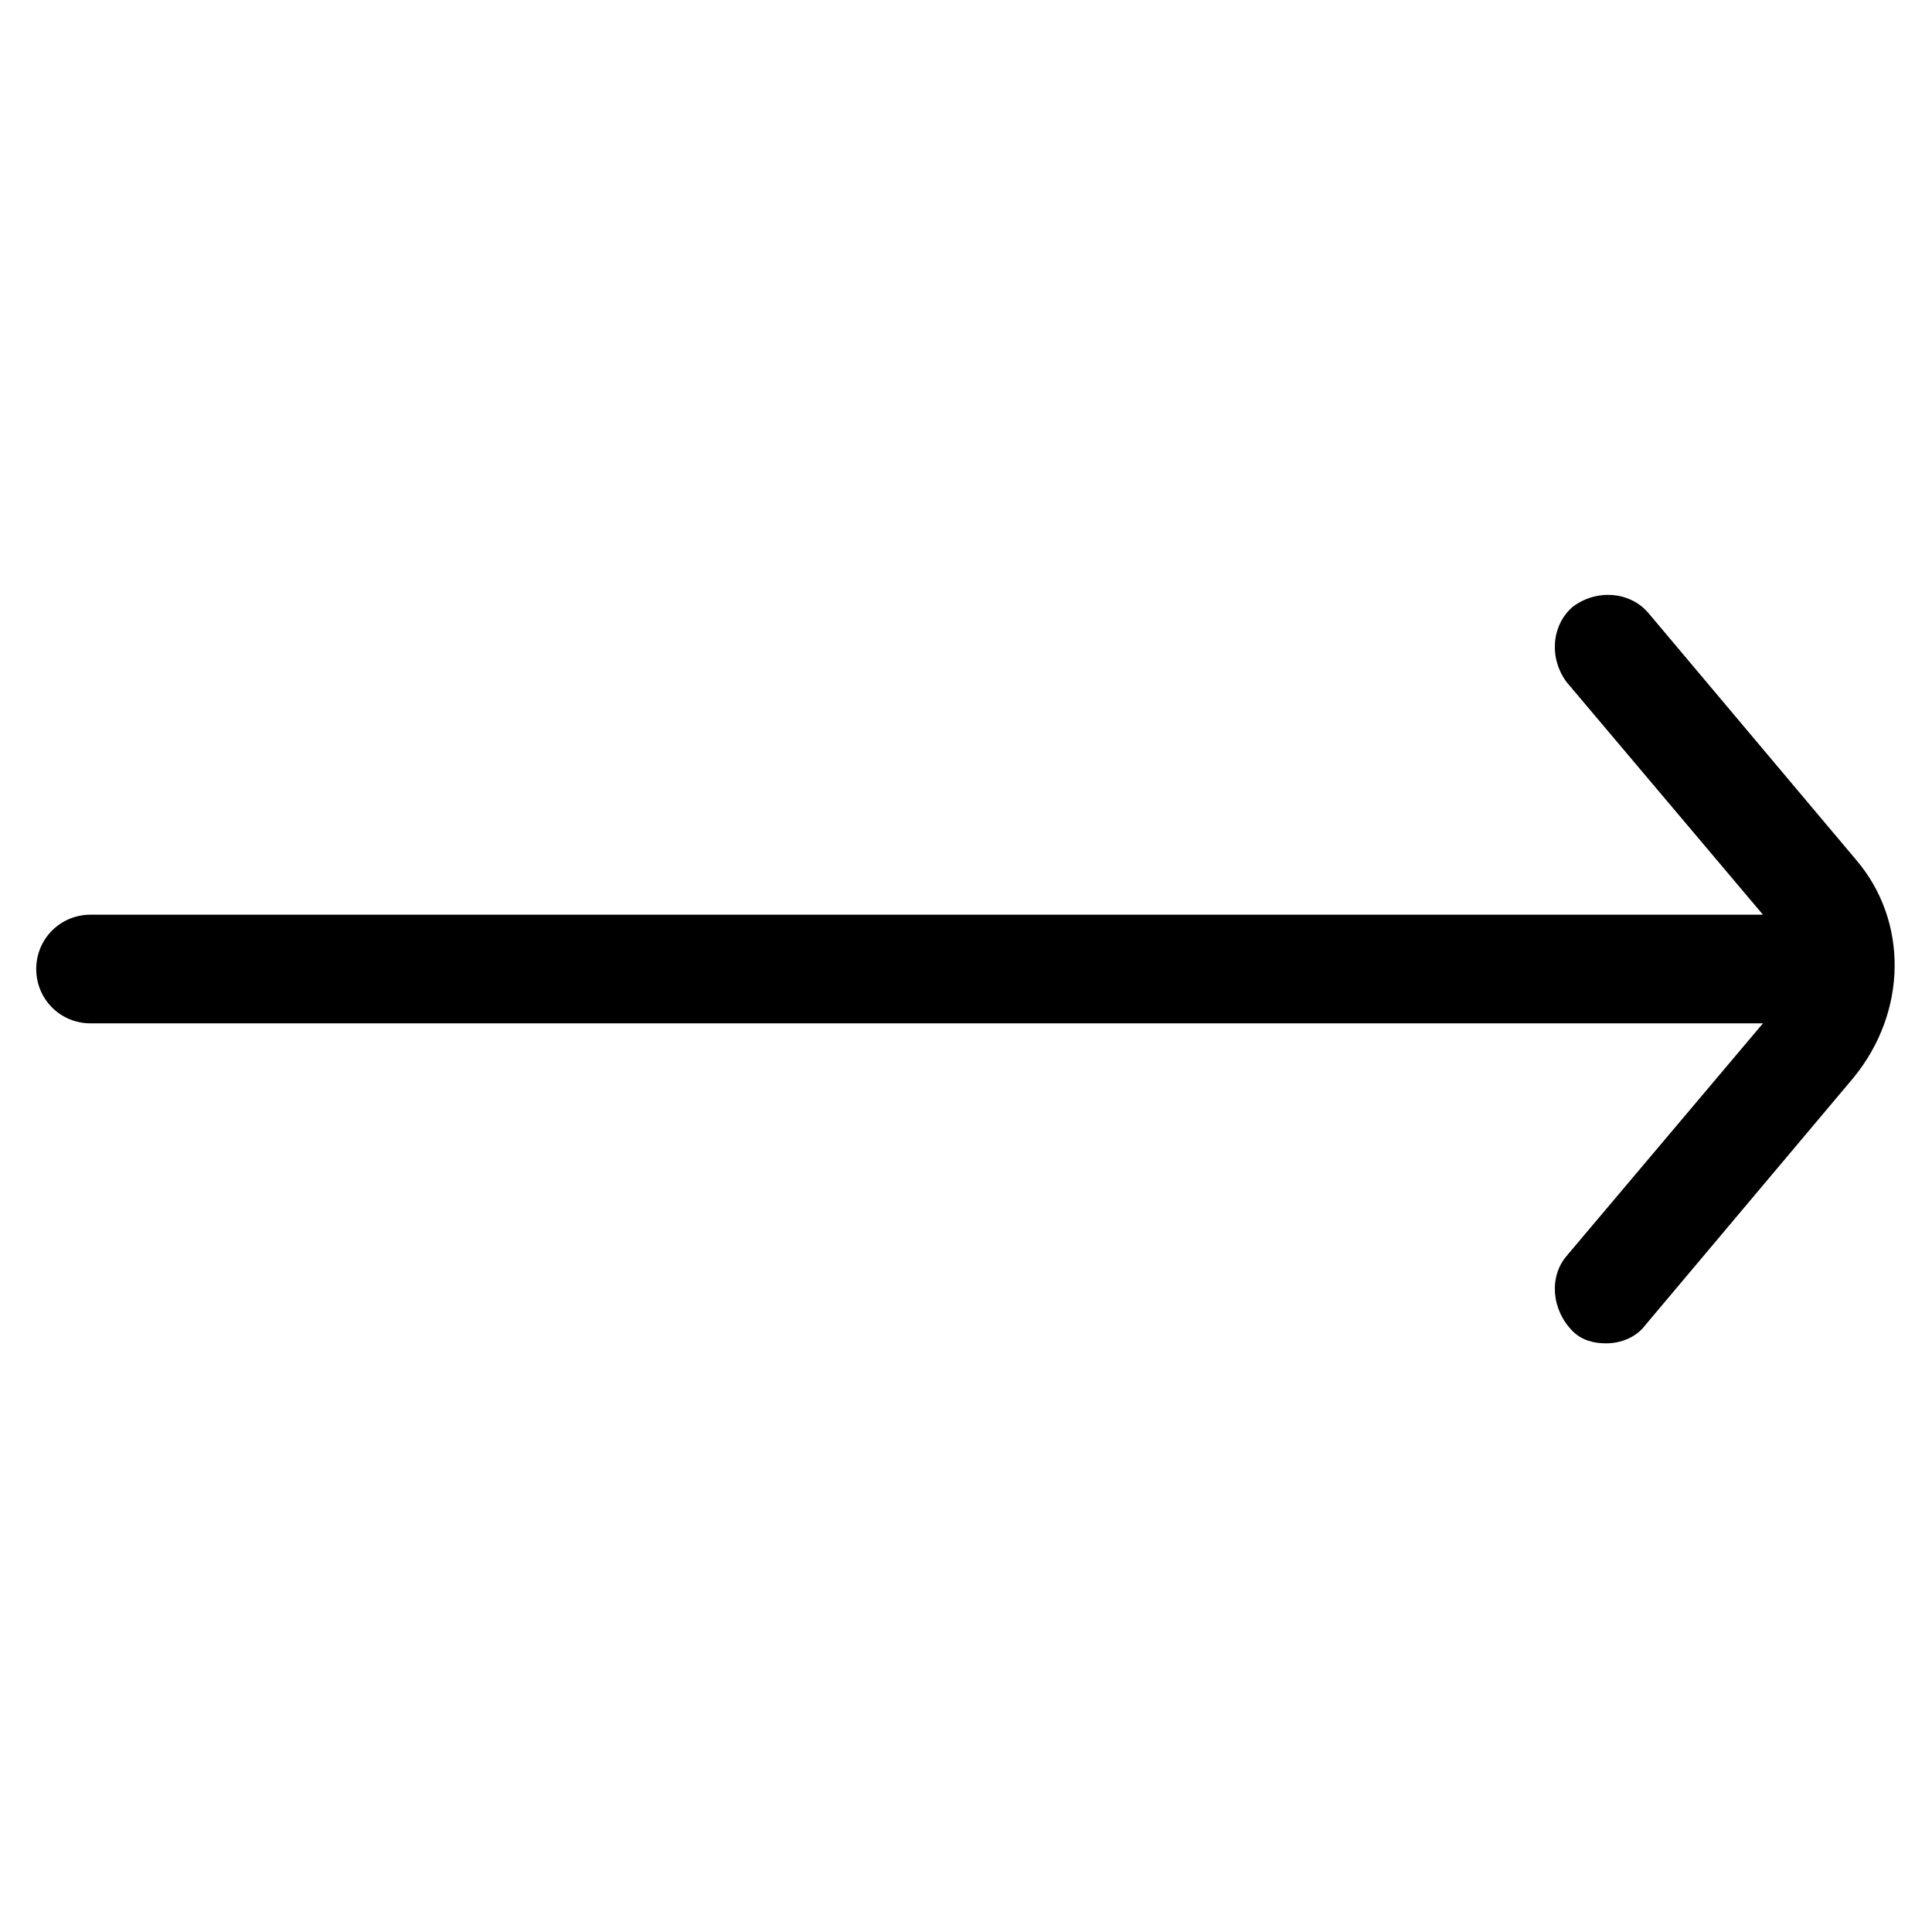
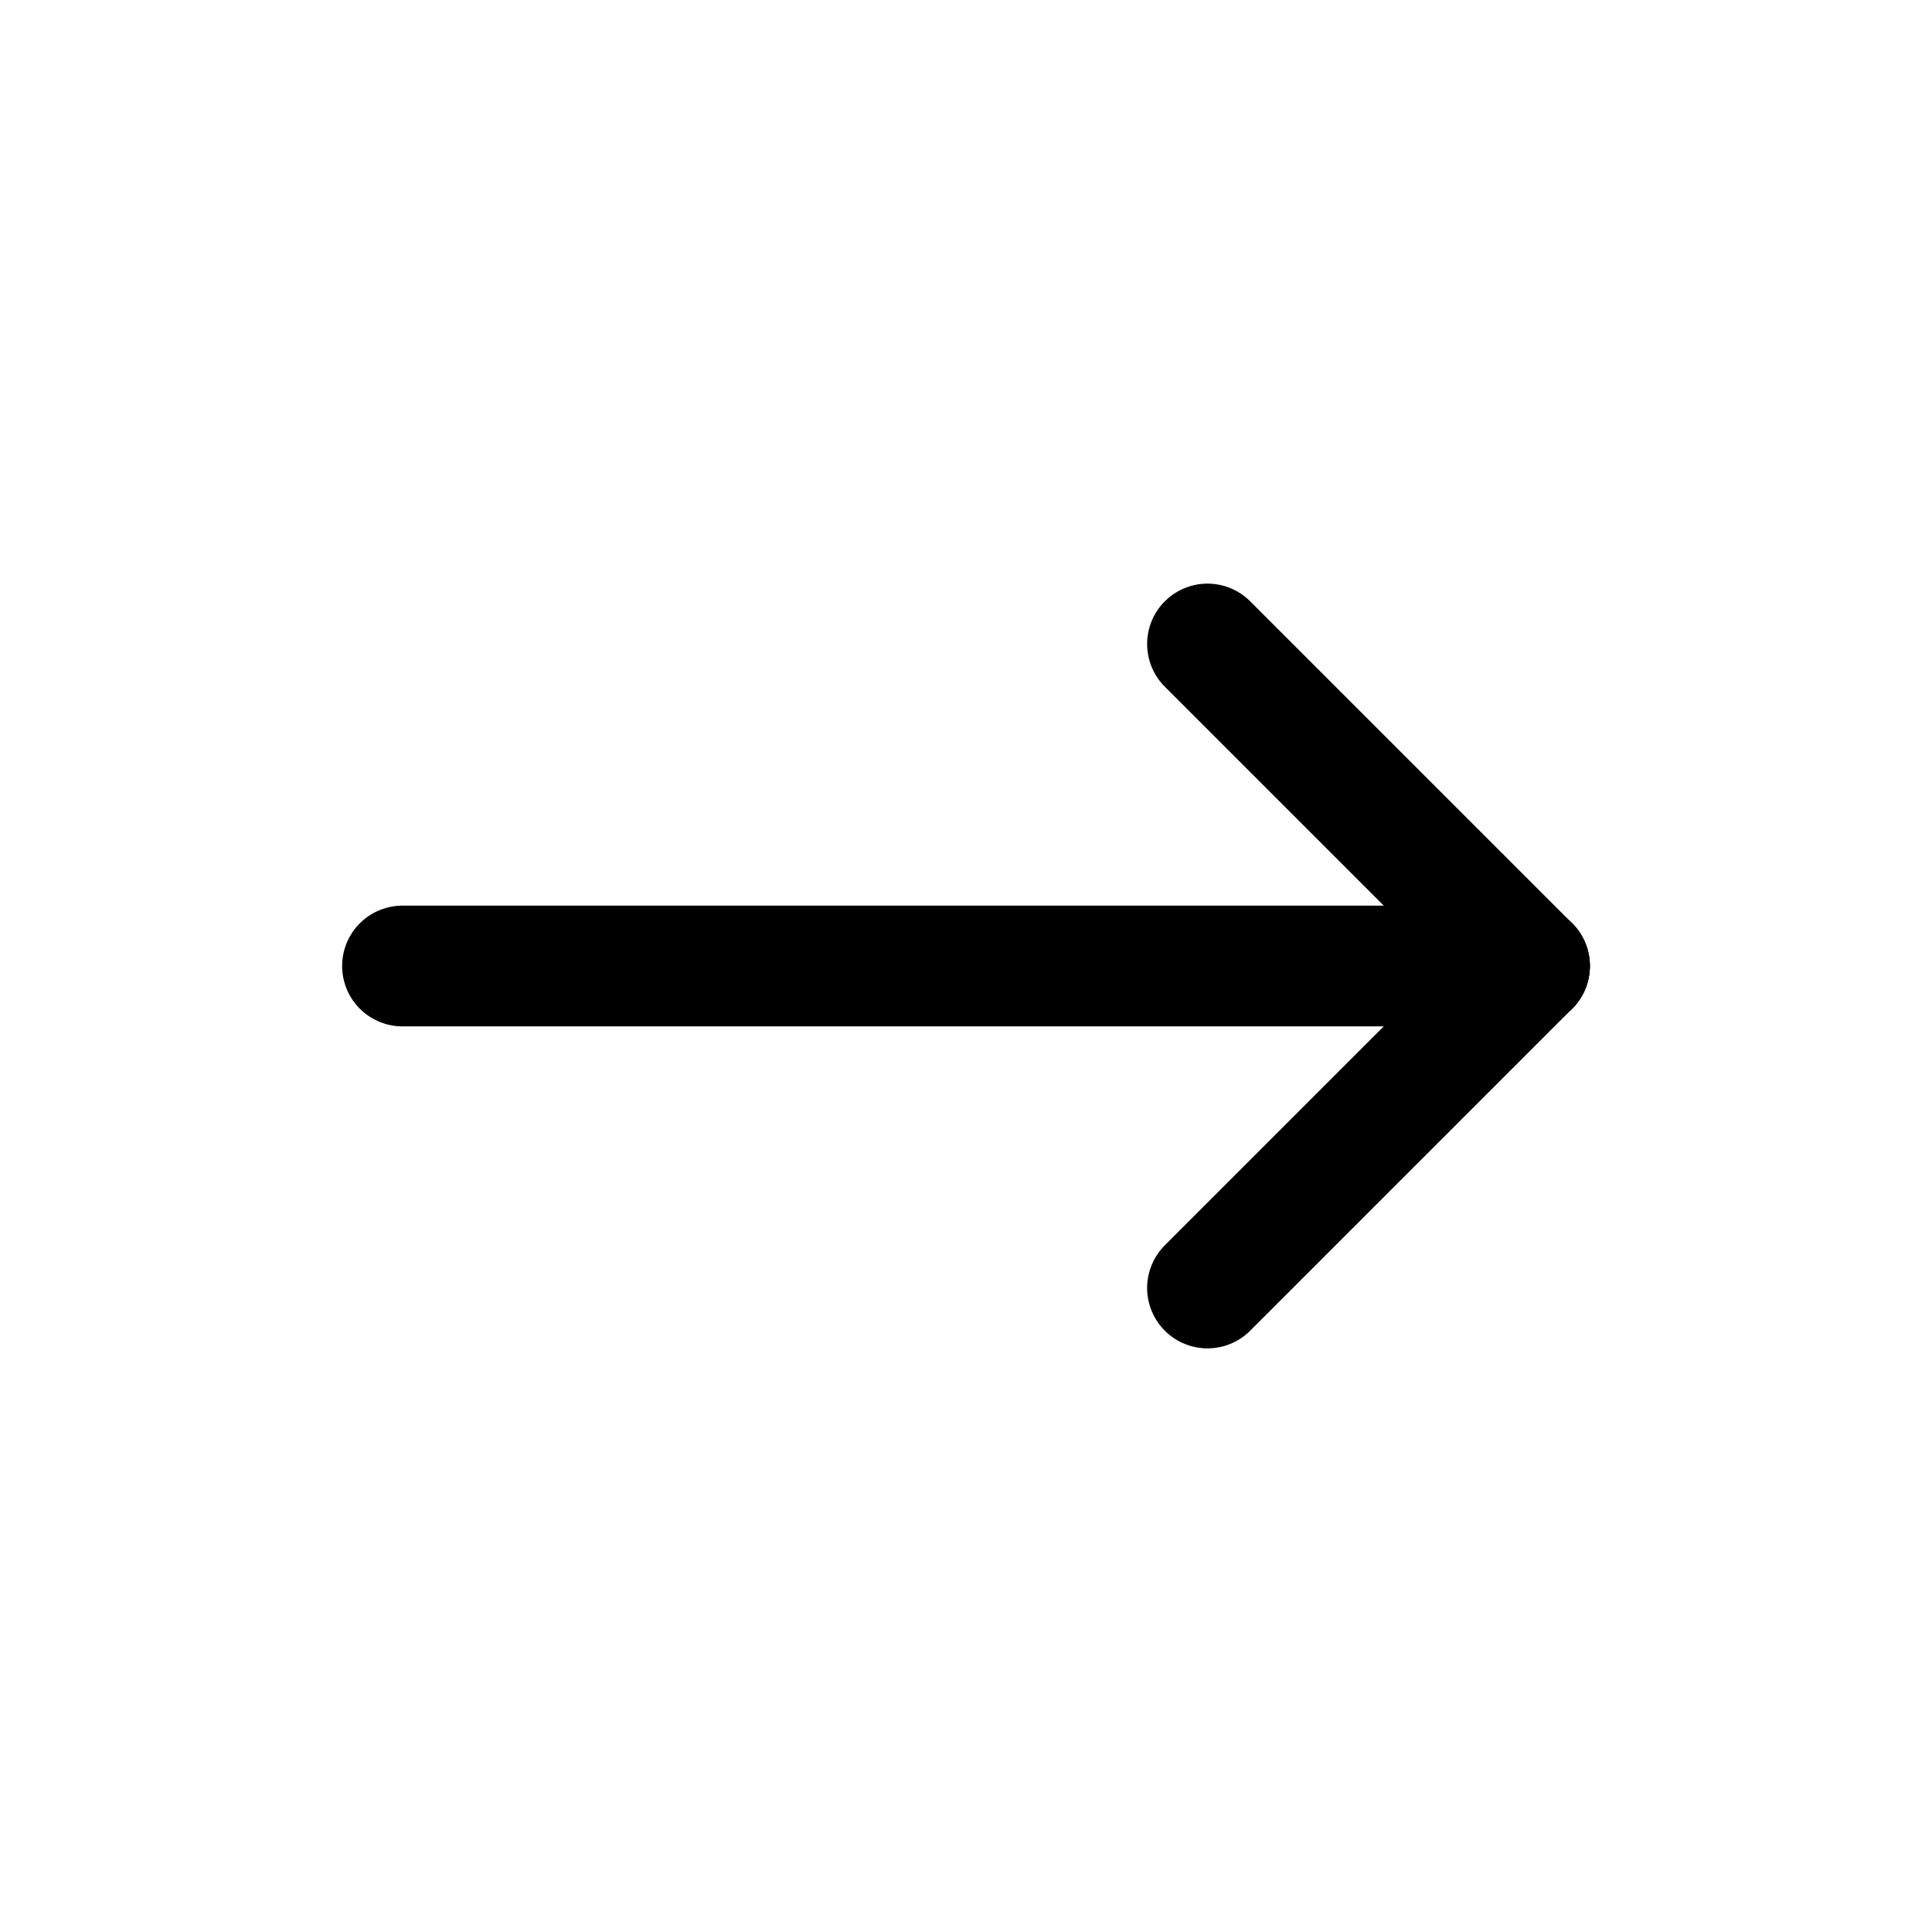
- <svg xmlns="http://www.w3.org/2000/svg" fill="#000000" width="52" height="52" version="1.1" id="lni_lni-arrow-right" x="0px" y="0px" viewBox="0 0 64 64" style="enable-background:new 0 0 64 64;" xml:space="preserve">
-   <path d="M61.5,28.5l-6.9-8.2c-0.6-0.7-1.7-0.8-2.5-0.2c-0.7,0.6-0.8,1.7-0.2,2.5l6.5,7.7H3c-1,0-1.8,0.8-1.8,1.8  c0,1,0.8,1.8,1.8,1.8h55.4l-6.5,7.7c-0.6,0.7-0.5,1.8,0.2,2.5c0.3,0.3,0.7,0.4,1.1,0.4c0.5,0,1-0.2,1.3-0.6l6.9-8.2  C63.2,33.5,63.2,30.5,61.5,28.5z" />
+ <svg xmlns="http://www.w3.org/2000/svg" class="icon icon-tabler icon-tabler-arrow-narrow-right" width="44" height="44" viewBox="0 0 24 24" stroke-width="1.5" stroke="#000000" fill="none" stroke-linecap="round" stroke-linejoin="round">
+   <path stroke="none" d="M0 0h24v24H0z" fill="none" />
+   <line x1="5" y1="12" x2="19" y2="12" />
+   <line x1="15" y1="16" x2="19" y2="12" />
+   <line x1="15" y1="8" x2="19" y2="12" />
</svg>
